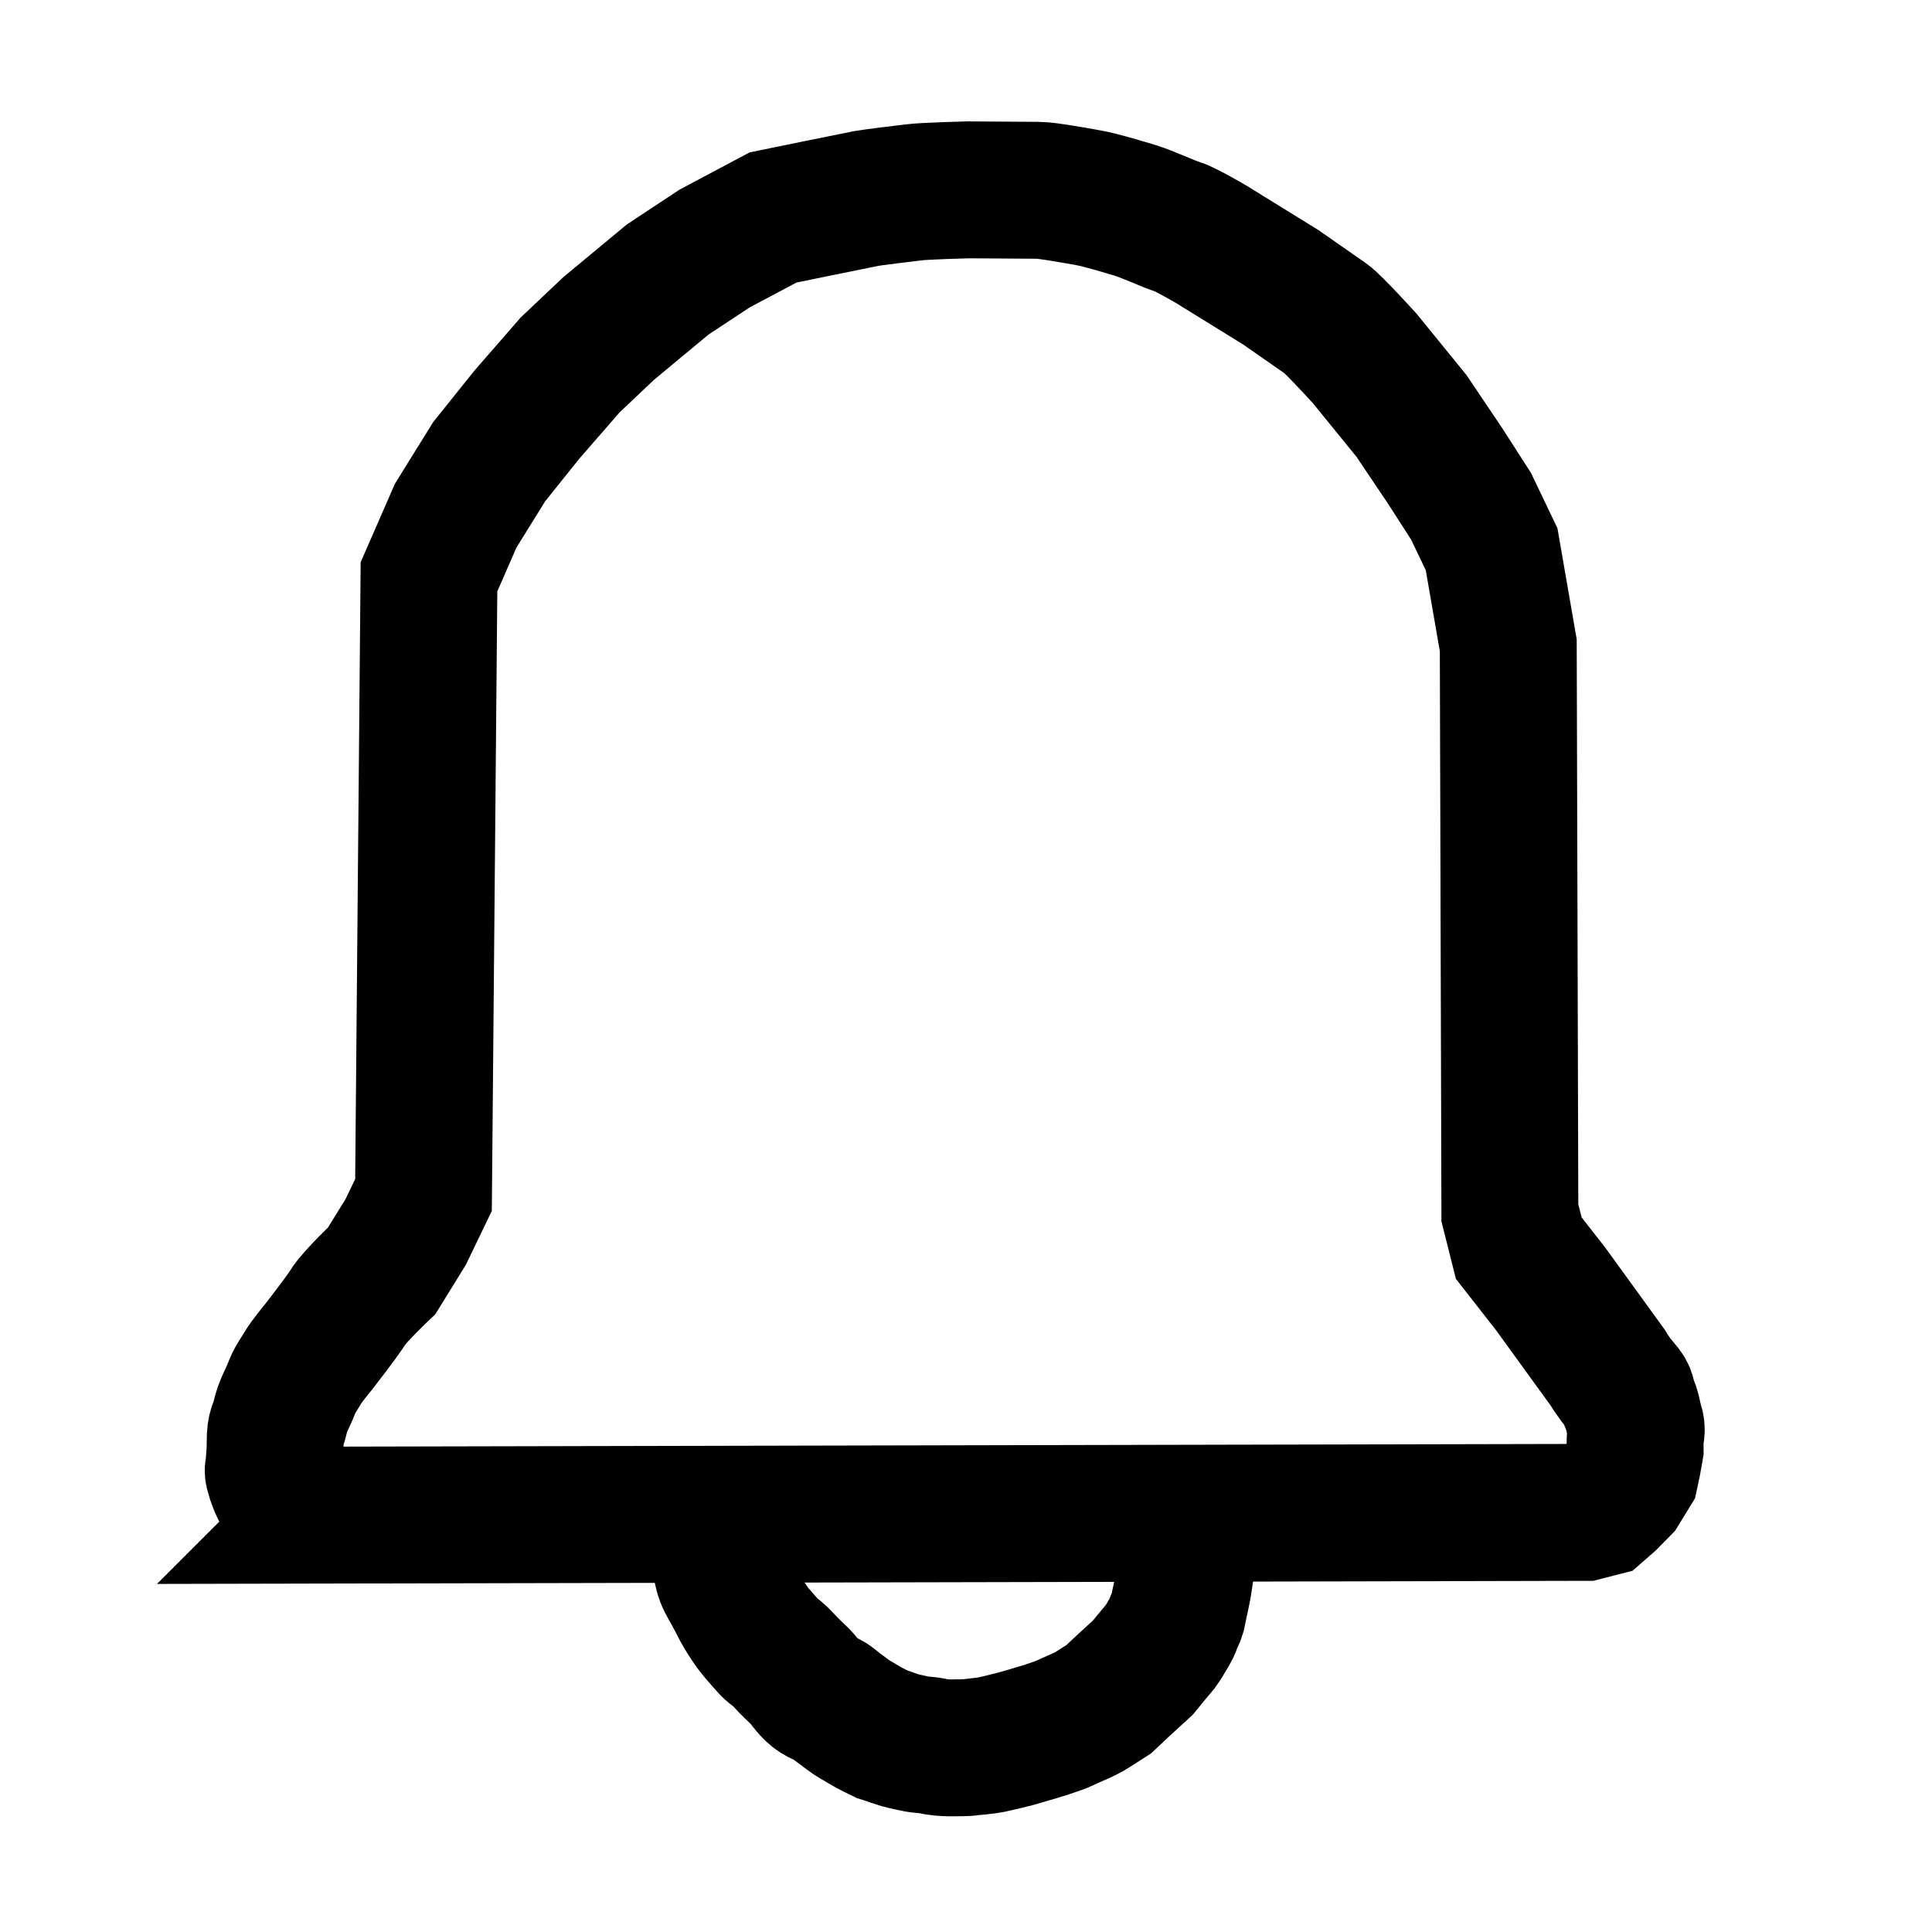
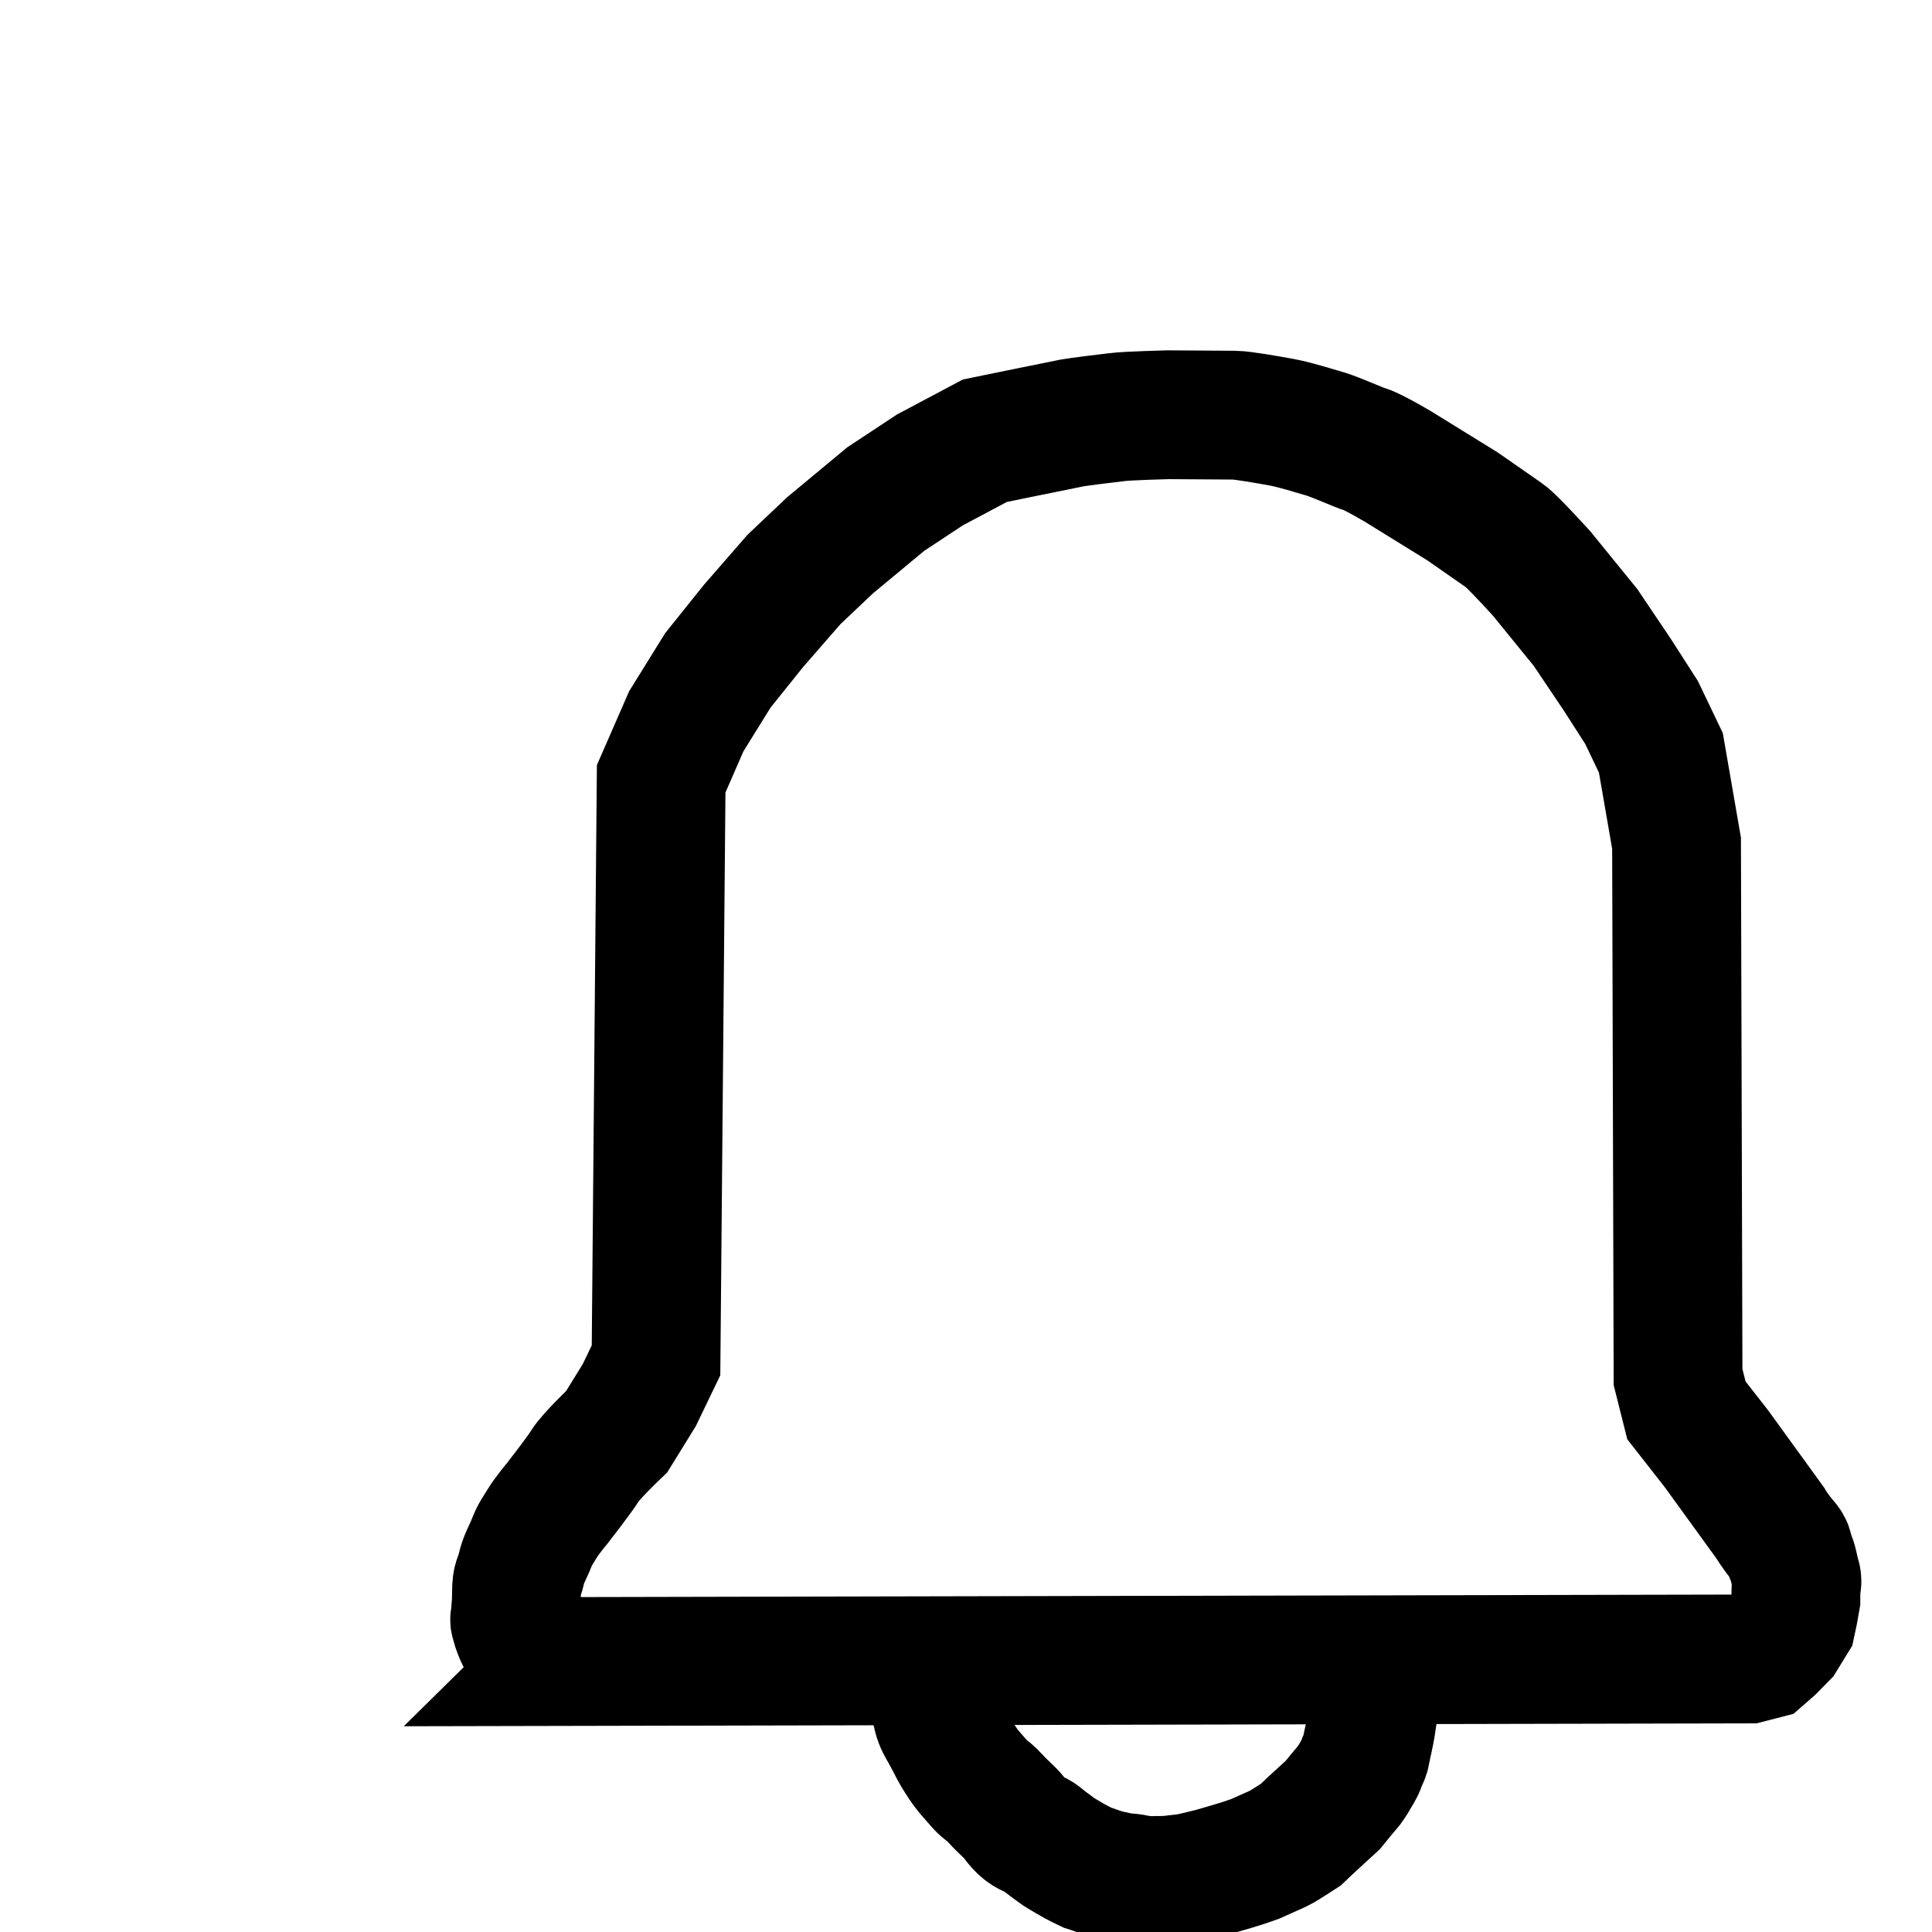
- <svg xmlns="http://www.w3.org/2000/svg" width="32" height="32" viewBox="0 0 8.467 8.467" version="1.1" id="svg5">
+ <svg xmlns="http://www.w3.org/2000/svg" width="32" height="32" viewBox="-1.2 -1.1 9 9" version="1.1" id="svg5">
  <defs id="defs2" />
  <g id="layer1">
    <path style="fill:none;stroke:#000000;stroke-width:0.6px;stroke-linecap:butt;stroke-linejoin:miter;stroke-opacity:1" d="m 1.414,6.64 5.531,-0.012 0.066,-0.017 0.04,-0.035 0.052,-0.053 0.043,-0.07 0.009,-0.042 0.011,-0.062 v -0.042 c 0,-0.029 0.011,-0.033 0,-0.068 C 7.155,6.203 7.155,6.179 7.139,6.147 7.123,6.116 7.145,6.121 7.106,6.077 7.068,6.033 7.046,5.994 7.046,5.994 L 6.796,5.649 6.656,5.47 6.617,5.315 6.61,2.828 6.537,2.407 6.447,2.219 6.334,2.043 6.186,1.823 5.981,1.571 c 0,0 -0.138,-0.152 -0.17,-0.174 C 5.779,1.375 5.613,1.259 5.613,1.259 L 5.312,1.073 c 0,0 -0.115,-0.068 -0.151,-0.079 C 5.124,0.983 5.03,0.939 4.975,0.922 4.92,0.906 4.831,0.878 4.771,0.867 4.71,0.856 4.587,0.834 4.55,0.834 c -0.037,0 -0.309,-0.002 -0.309,-0.002 0,0 -0.192,0.005 -0.236,0.011 -0.044,0.005 -0.182,0.022 -0.209,0.027 -0.027,0.005 -0.408,0.083 -0.408,0.083 L 3.132,1.089 2.926,1.225 2.667,1.44 2.499,1.599 2.31,1.816 2.144,2.023 1.997,2.26 1.88,2.528 1.856,5.237 1.778,5.399 1.673,5.569 c 0,0 -0.12,0.114 -0.147,0.158 -0.027,0.044 -0.13,0.176 -0.13,0.176 0,0 -0.049,0.058 -0.071,0.095 -0.021,0.036 -0.031,0.044 -0.048,0.088 -0.017,0.044 -0.038,0.075 -0.049,0.125 -0.011,0.05 -0.022,0.041 -0.022,0.106 0,0.066 -0.005,0.079 -0.005,0.107 0,0.028 -0.011,0.005 0.005,0.055 0.017,0.05 0.032,0.075 0.06,0.097 0.028,0.022 0.149,0.063 0.149,0.063 z" id="path143" />
    <path style="fill:none;stroke:#000000;stroke-width:0.6px;stroke-linecap:butt;stroke-linejoin:miter;stroke-opacity:1" d="m 3.118,6.648 0.039,0.196 c 0,0 0.008,0.048 0.017,0.07 0.008,0.022 0.025,0.047 0.041,0.078 0.017,0.03 0.025,0.05 0.041,0.077 0.017,0.028 0.039,0.062 0.055,0.081 0.017,0.019 0.058,0.069 0.072,0.08 0.014,0.011 0.03,0.022 0.053,0.047 0.022,0.025 0.053,0.053 0.072,0.072 0.019,0.019 0.036,0.05 0.064,0.072 0.028,0.022 0.052,0.022 0.075,0.041 0.022,0.019 0.047,0.036 0.069,0.053 0.022,0.017 0.038,0.024 0.067,0.042 0.029,0.018 0.082,0.043 0.082,0.043 0,0 0.026,0.008 0.056,0.019 0.03,0.011 0.064,0.017 0.086,0.022 0.022,0.006 0.062,0.006 0.08,0.011 0.018,0.005 0.055,0.008 0.076,0.008 0.021,0 0.077,3e-7 0.096,-0.003 0.019,-0.003 0.06,-0.006 0.085,-0.011 0.025,-0.005 0.105,-0.025 0.105,-0.025 0,0 0.044,-0.013 0.055,-0.016 0.011,-0.003 0.068,-0.02 0.083,-0.025 0.016,-0.005 0.061,-0.021 0.061,-0.021 l 0.067,-0.03 c 0,0 0.038,-0.016 0.057,-0.027 0.019,-0.011 0.087,-0.055 0.087,-0.055 l 0.052,-0.049 0.038,-0.035 0.06,-0.055 0.035,-0.043 0.041,-0.049 c 0,0 0.019,-0.027 0.027,-0.042 0.008,-0.015 0.023,-0.036 0.027,-0.051 0.004,-0.015 0.018,-0.039 0.021,-0.05 0.003,-0.012 0.008,-0.043 0.014,-0.067 0.005,-0.024 0.012,-0.057 0.014,-0.073 0.002,-0.016 0.013,-0.084 0.013,-0.084 l 0.003,-0.063 -0.003,-0.13" id="path145" />
  </g>
</svg>
